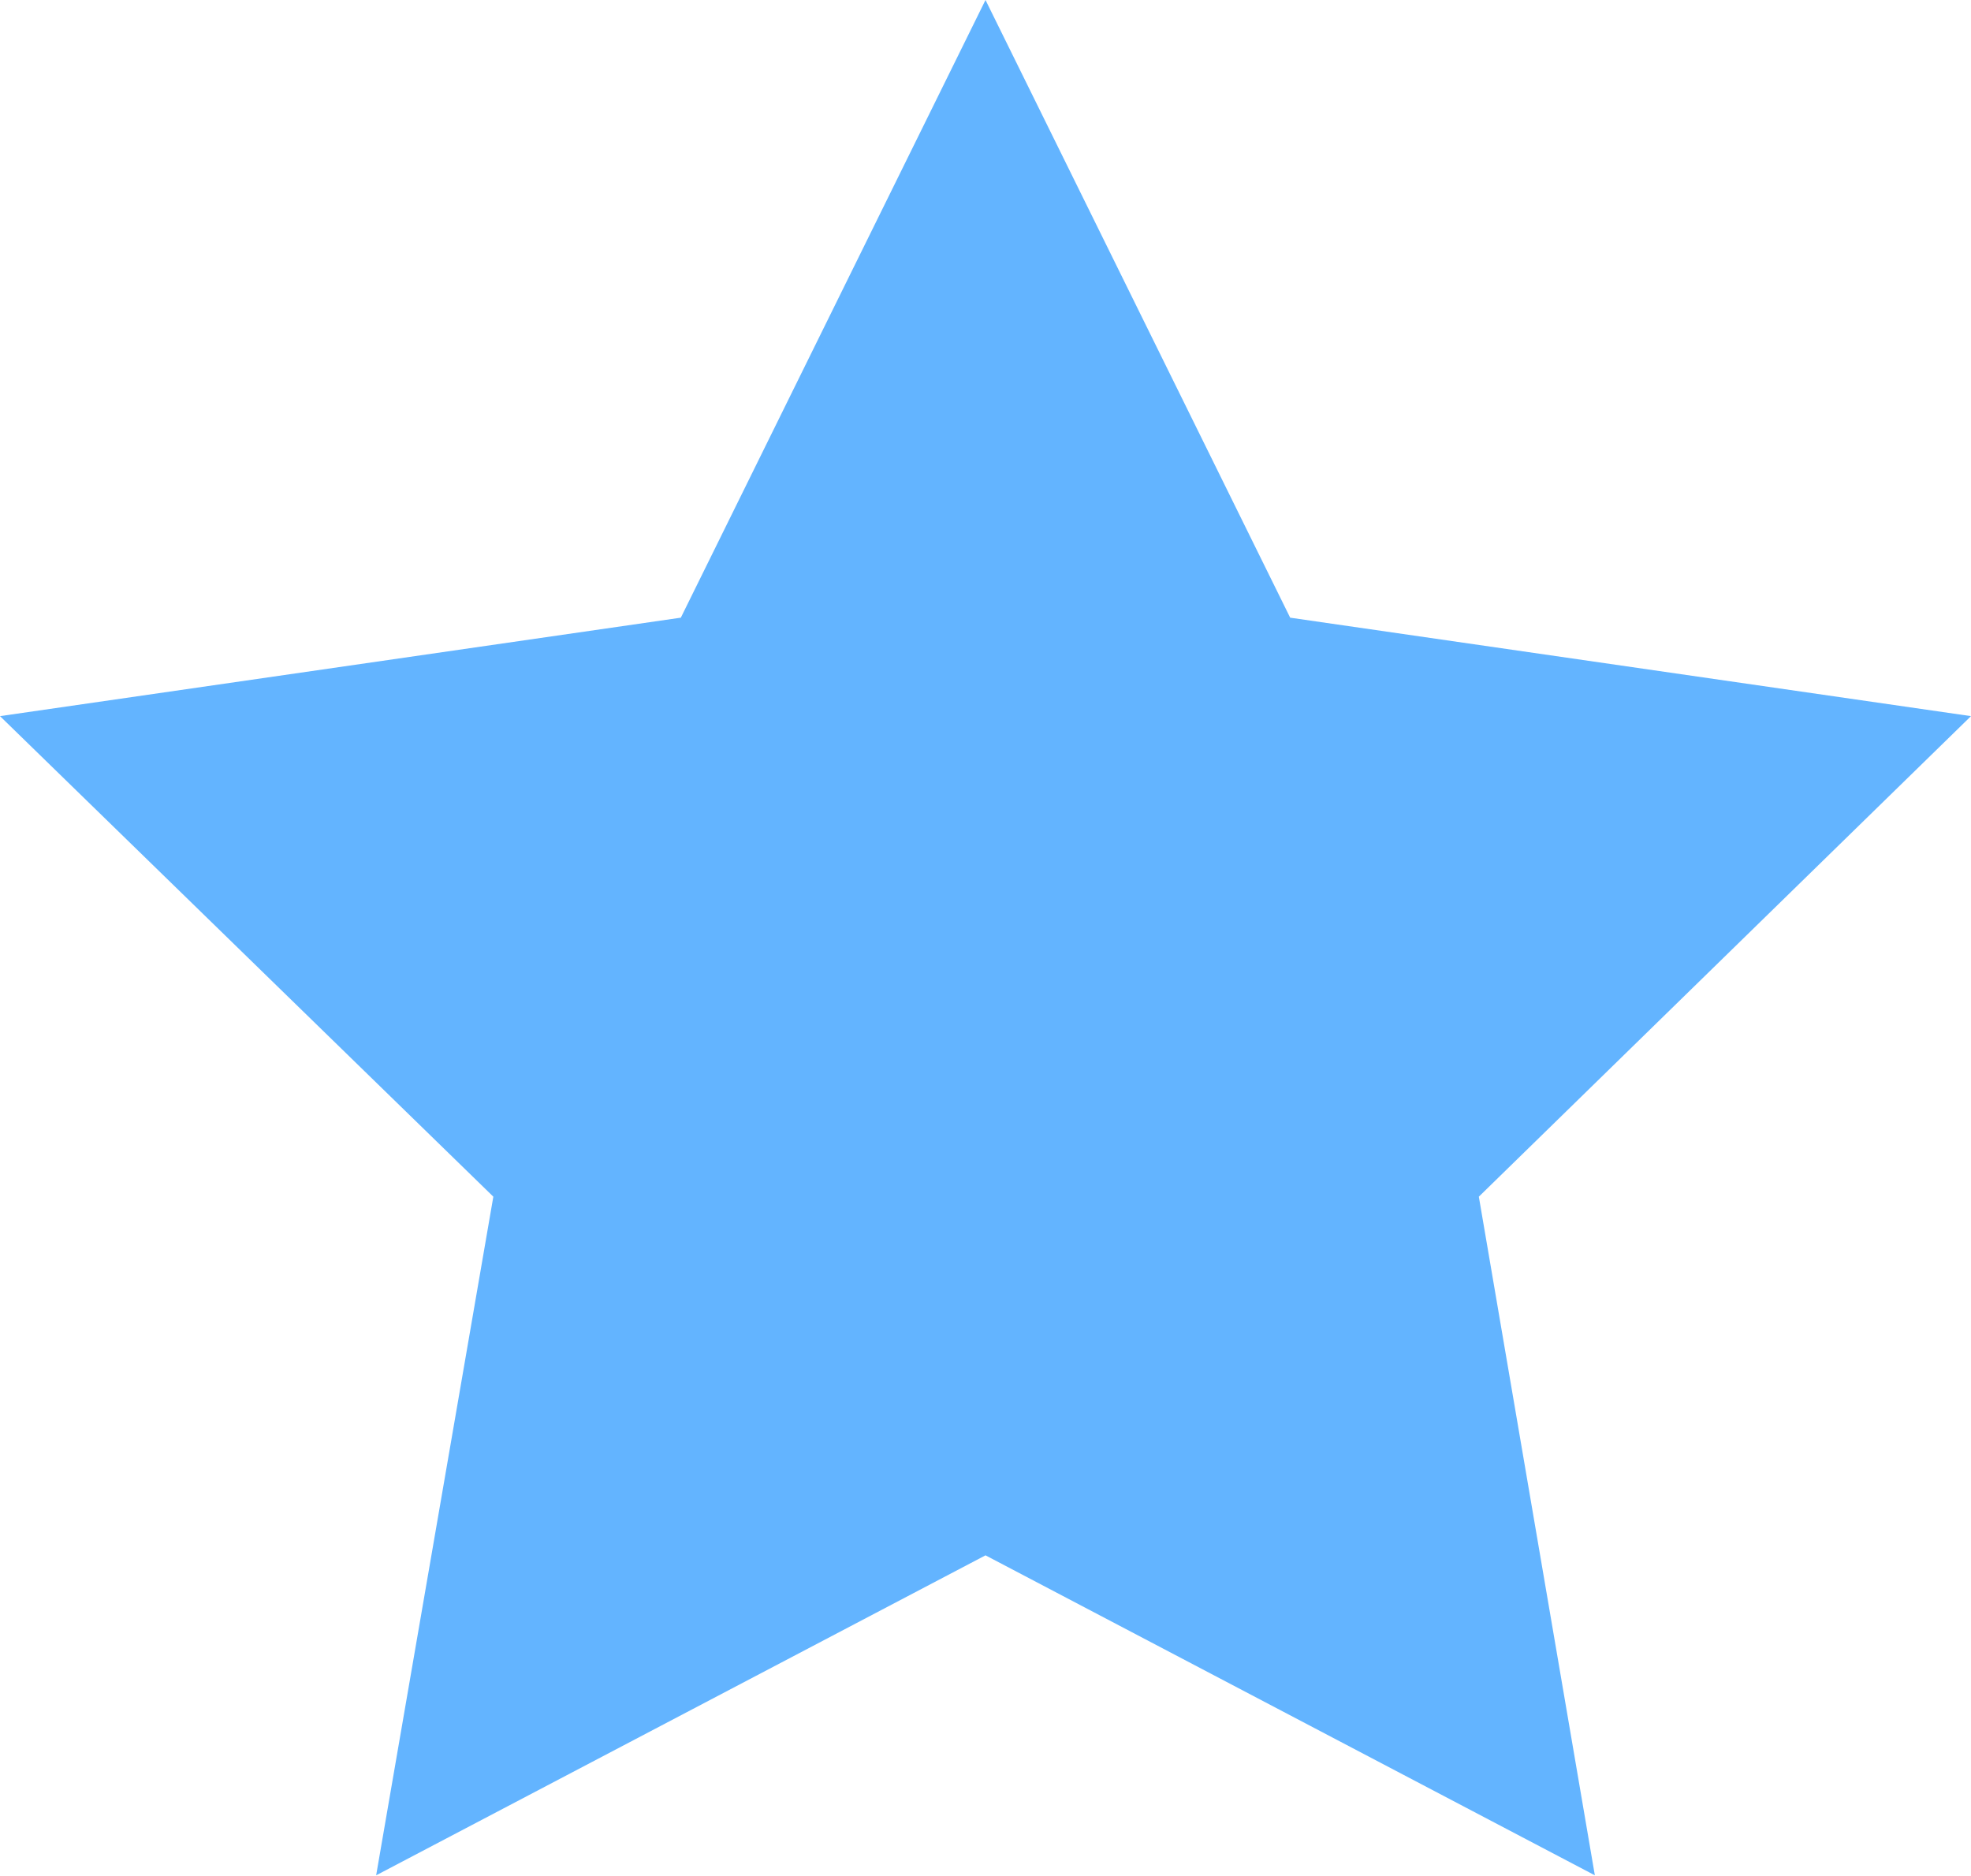
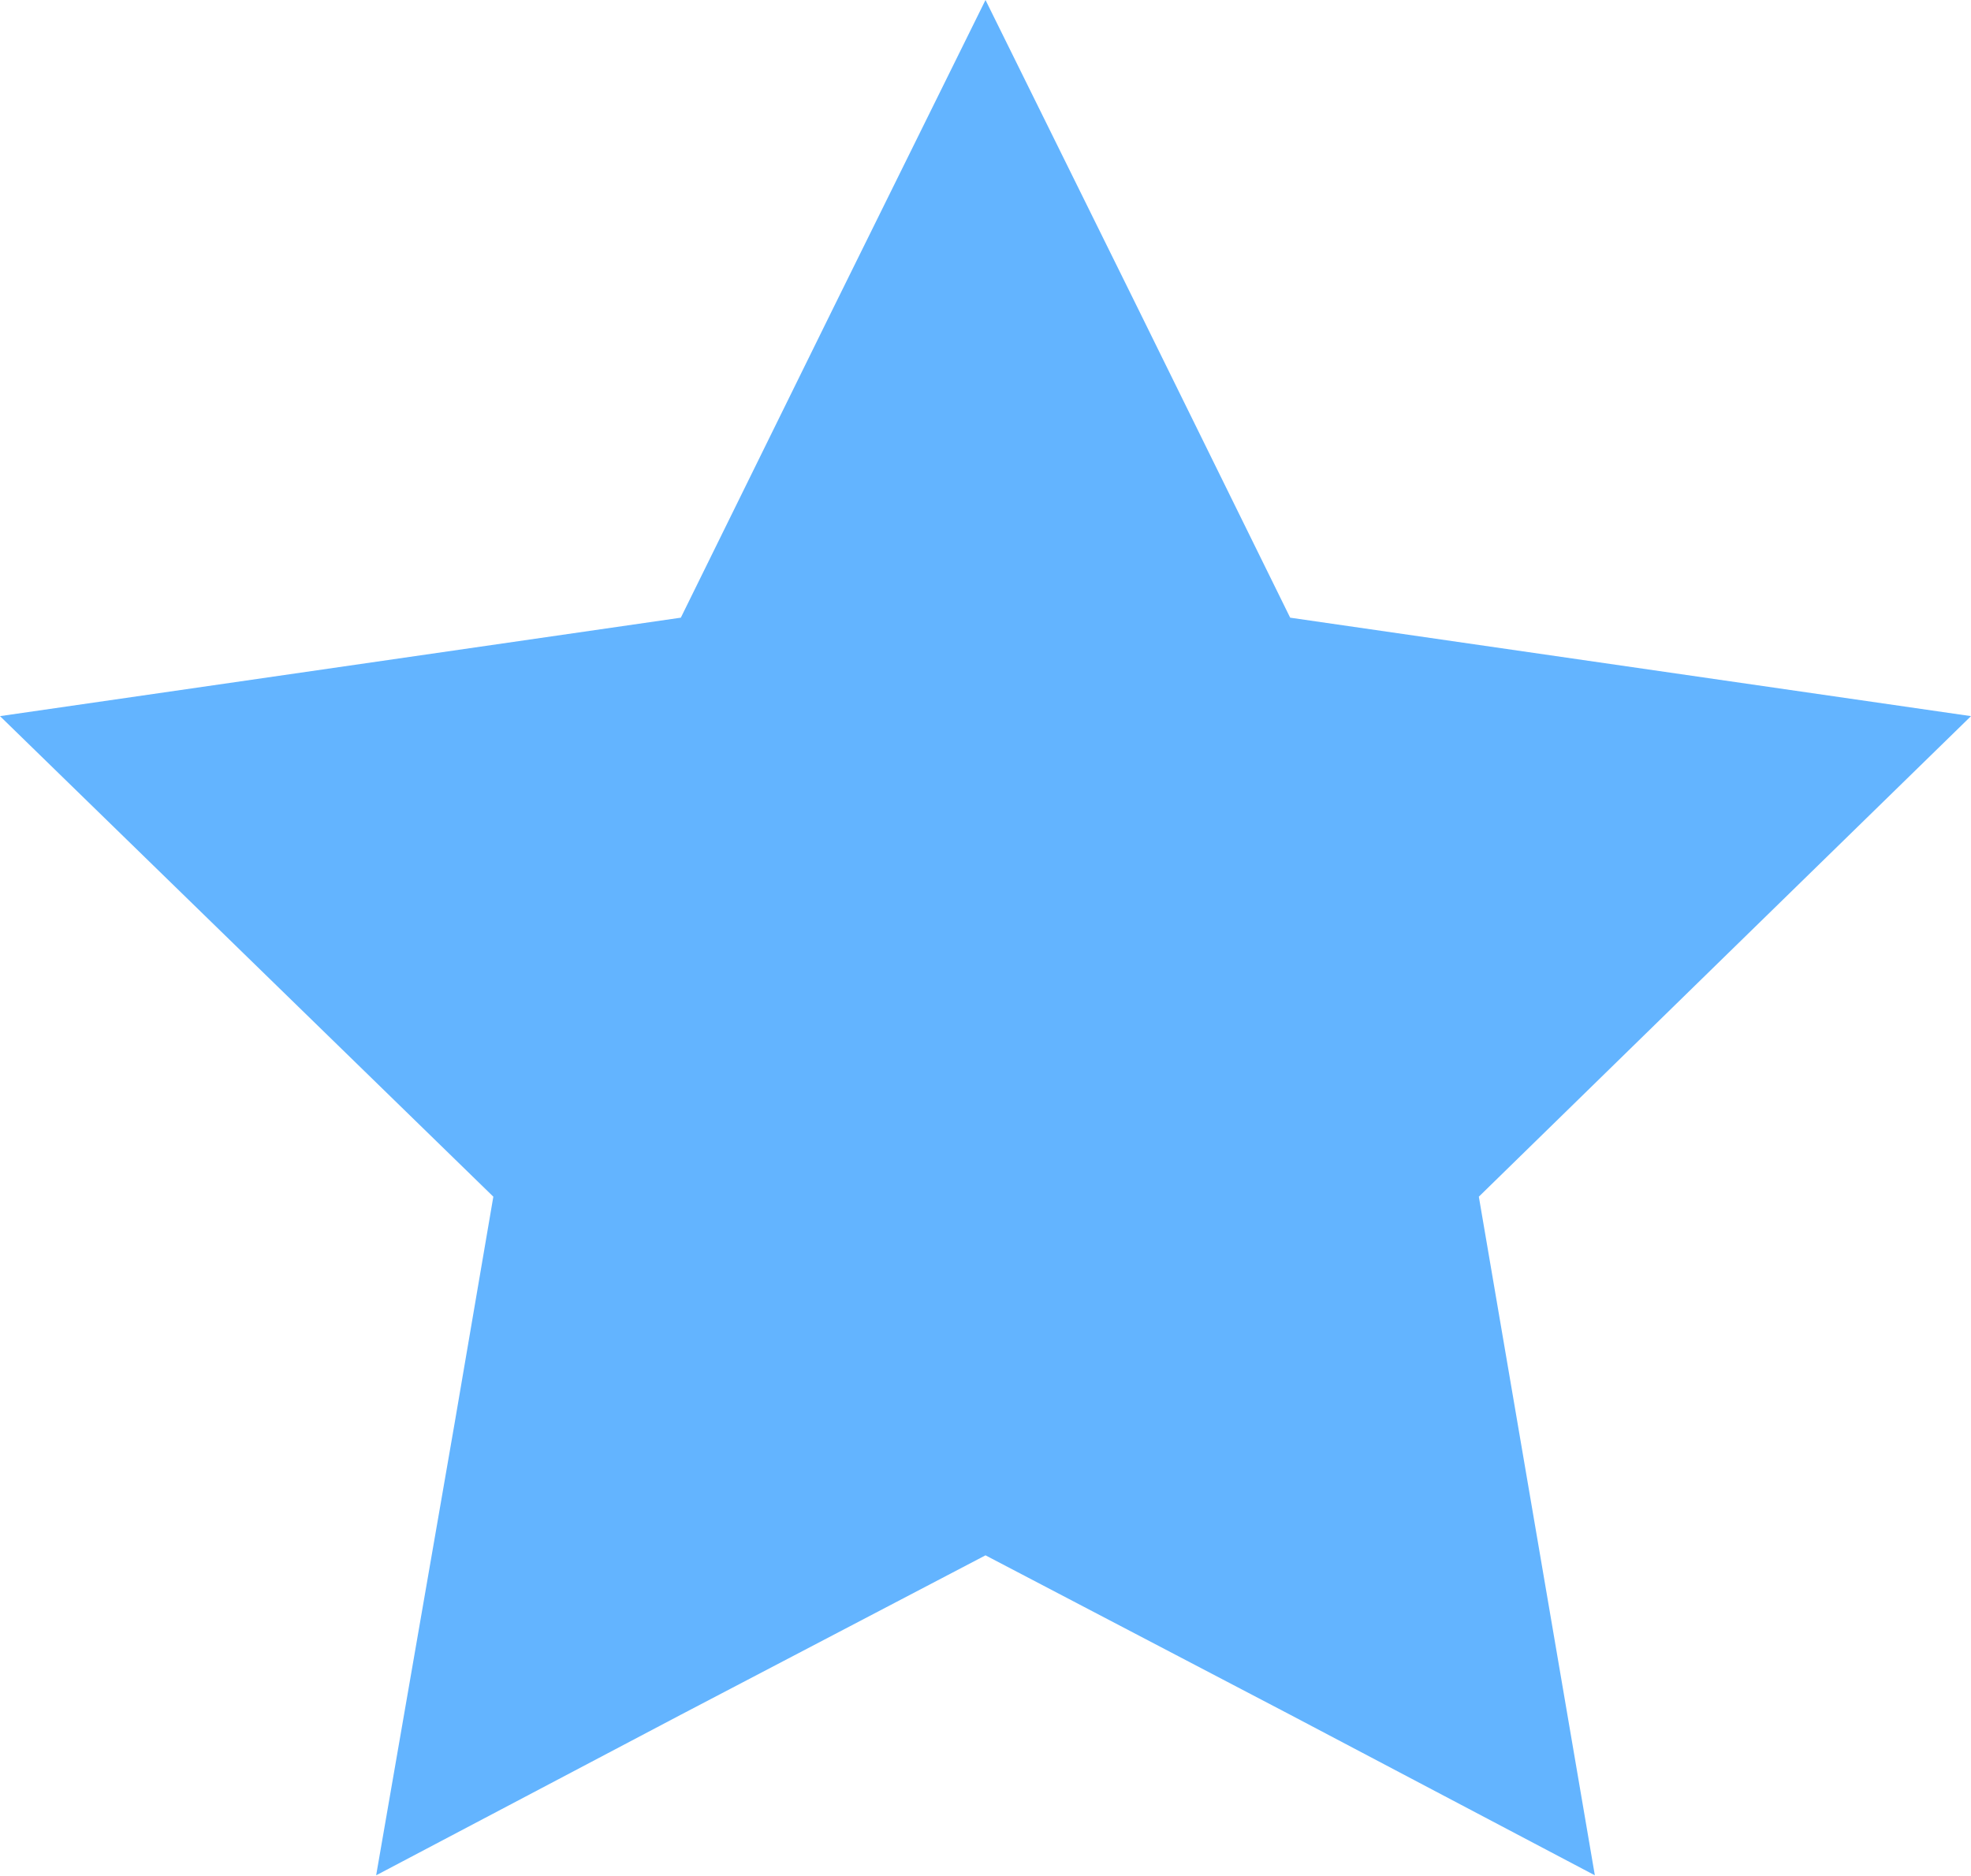
<svg xmlns="http://www.w3.org/2000/svg" width="16.82" height="16" viewBox="0 0 16.82 16">
-   <polygon points="16.82 6.11 11.01 5.27 8.41 0 5.81 5.27 0 6.11 4.21 10.21 3.21 16 8.41 13.27 13.61 16 12.62 10.21 16.82 6.11" fill="#63b4ff" />
+   <polygon points="12.95 12.14 12.62 10.21 14.75 8.13 16.82 6.11 11.01 5.27 9.71 2.63 8.41 0 7.11 2.63 5.81 5.27 0 6.11 4.21 10.21 3.88 12.14 3.21 16 3.21 16 3.21 16 5.81 14.63 8.41 13.27 11.01 14.63 13.61 16 13.61 16 13.61 16 12.95 12.14" fill="#63b4ff" />
</svg>
